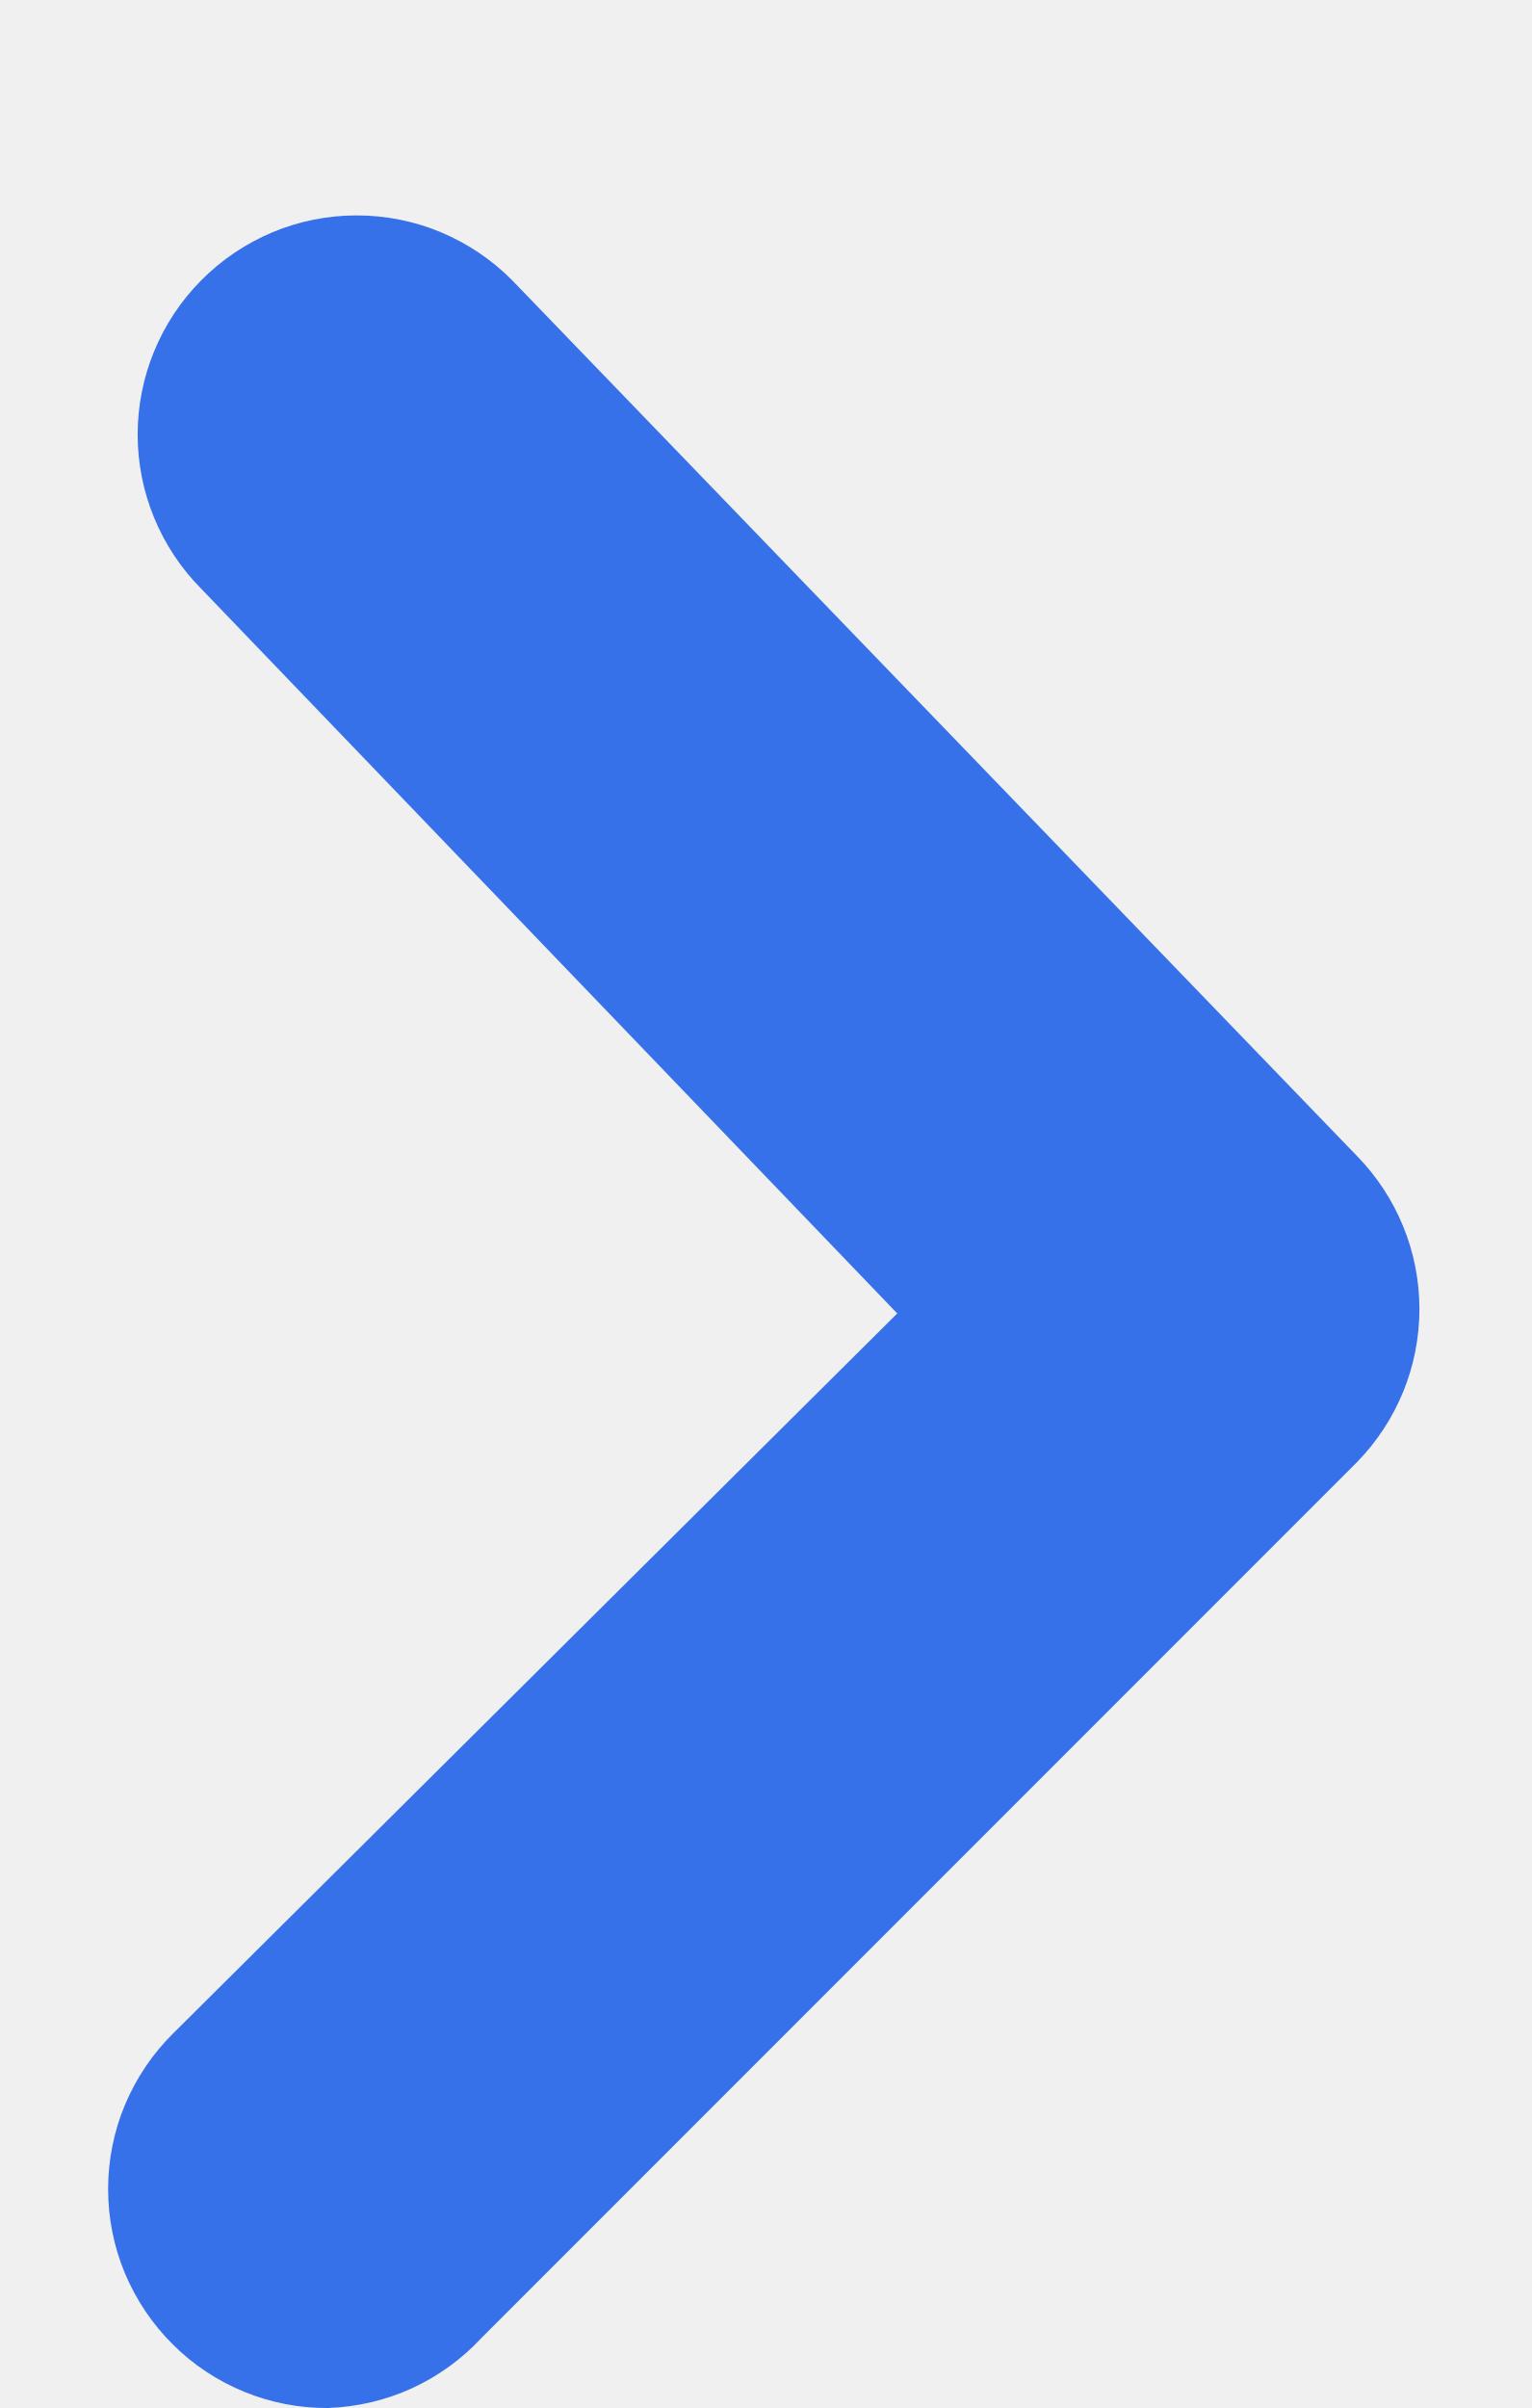
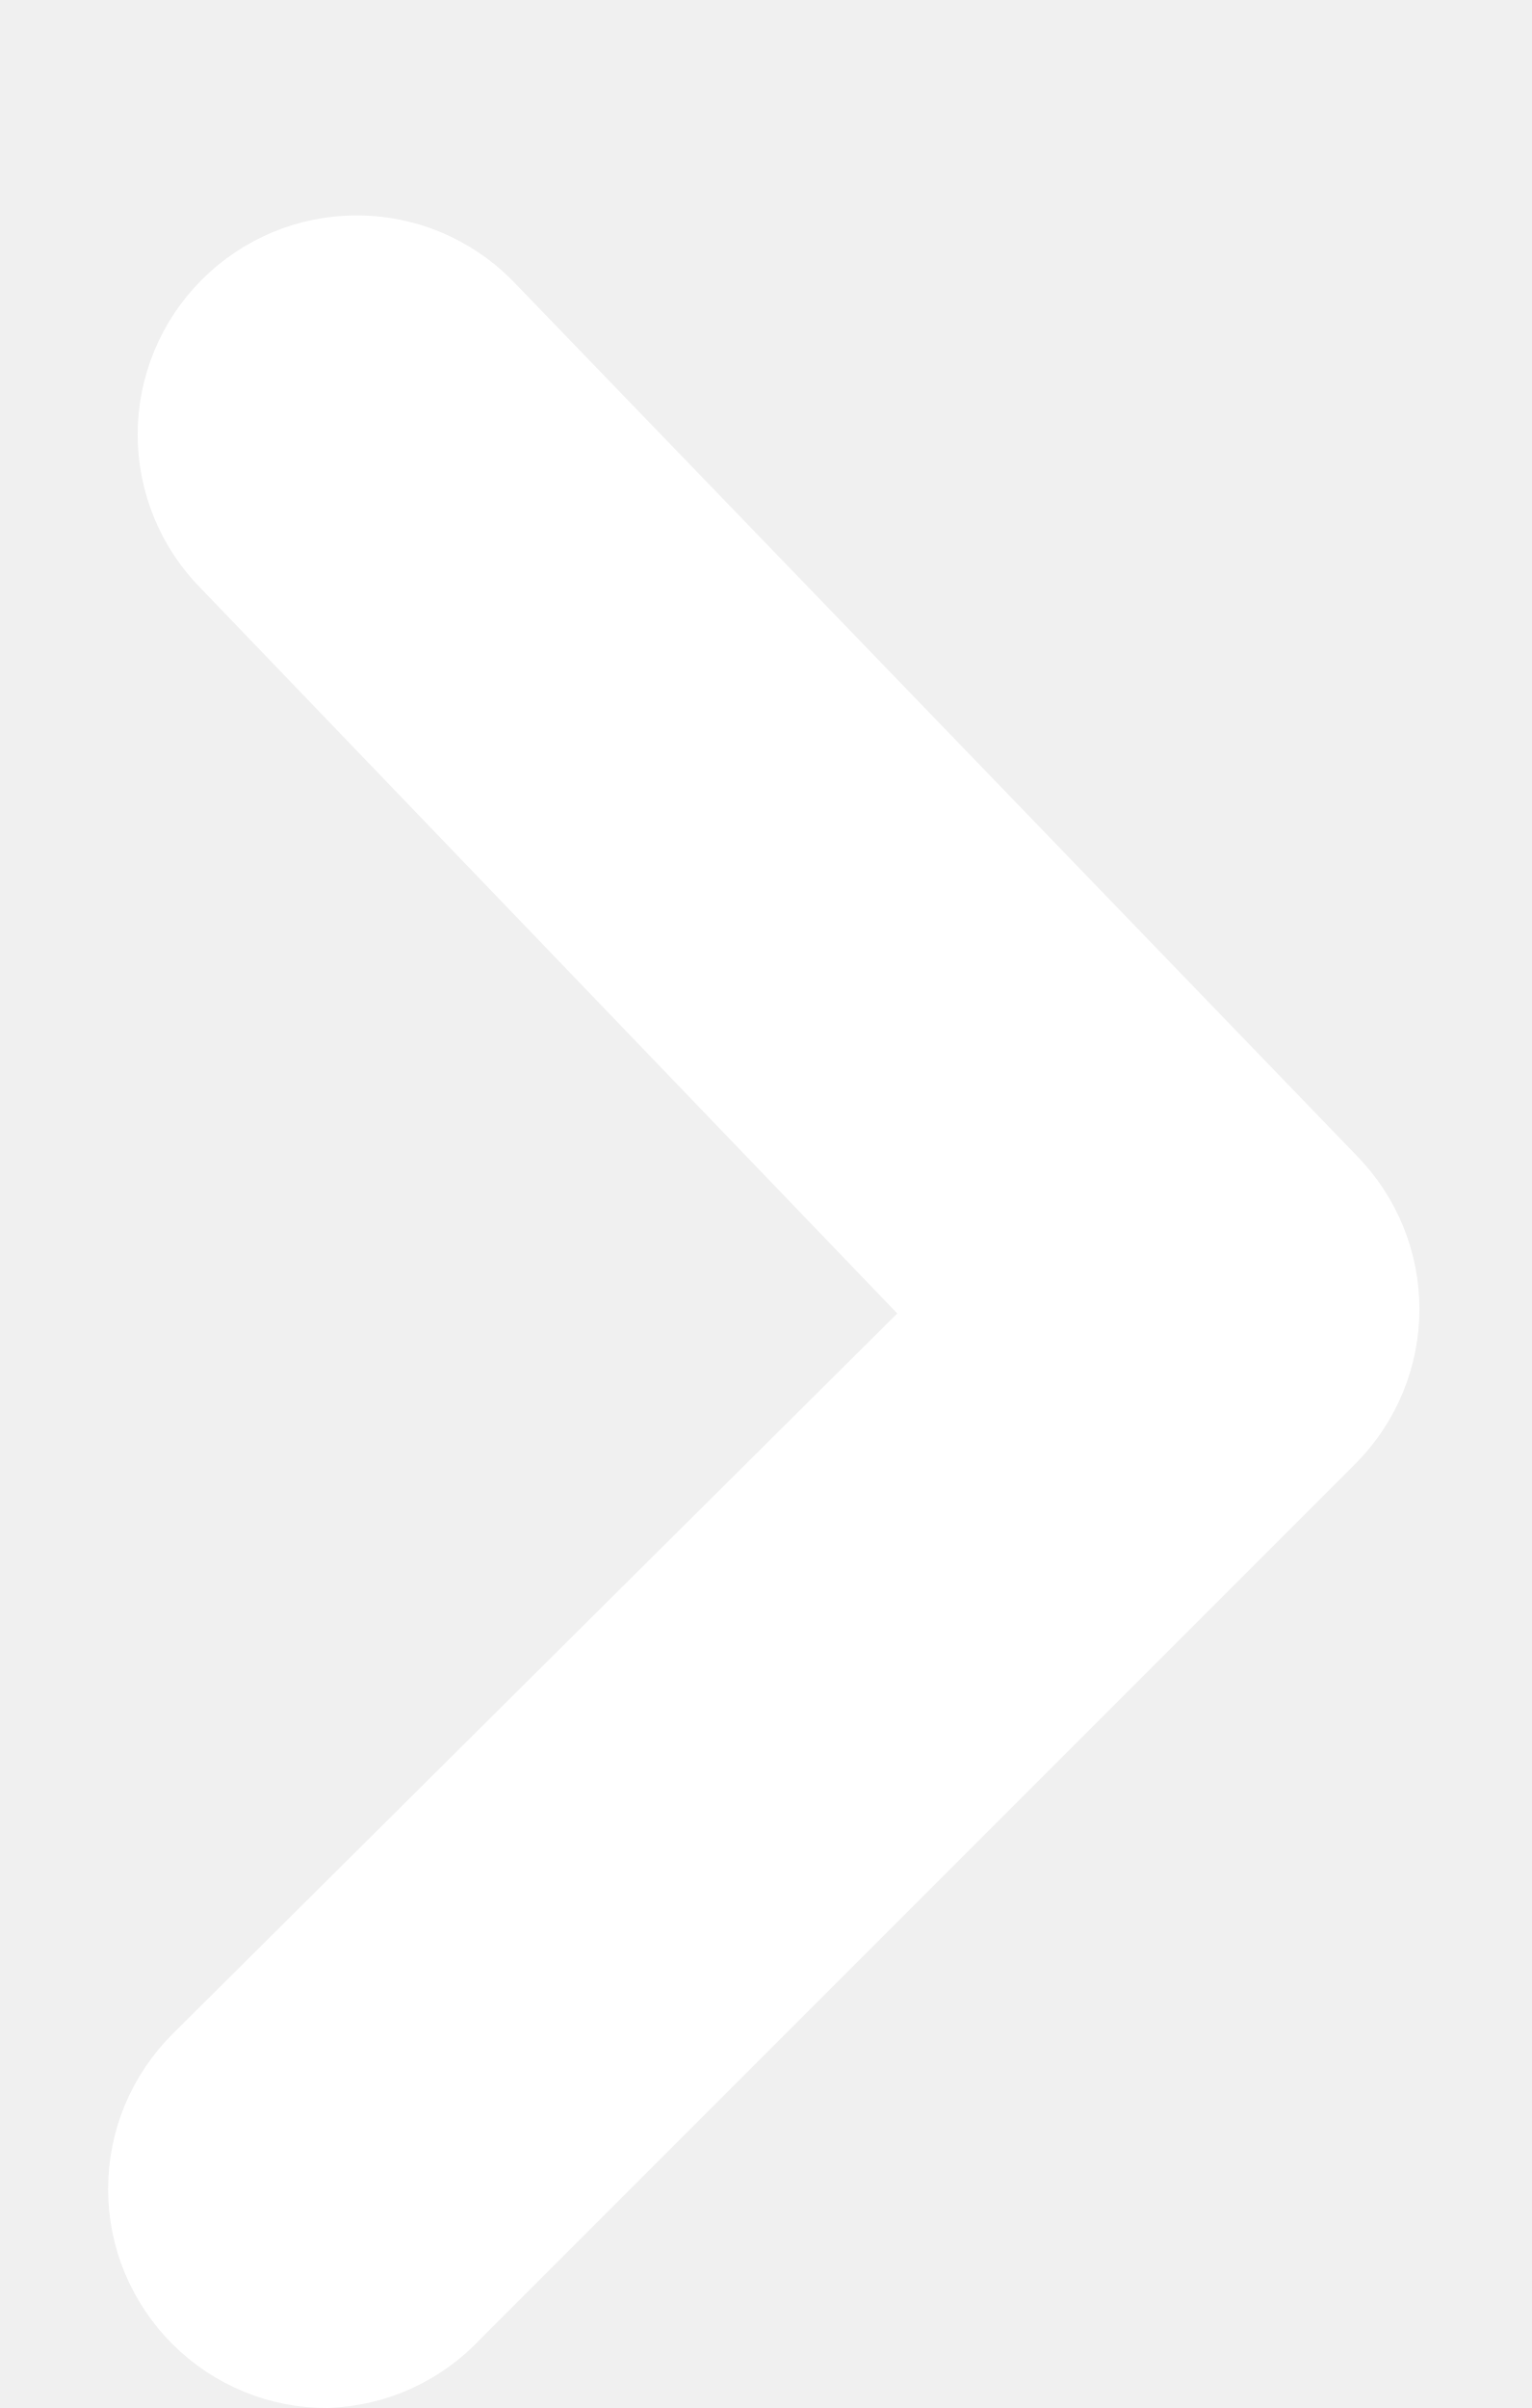
<svg xmlns="http://www.w3.org/2000/svg" width="7" height="11" viewBox="0 0 7 11" fill="white">
-   <path d="M1.5 11C1.368 11.001 1.238 10.976 1.116 10.926C0.994 10.876 0.883 10.803 0.79 10.71C0.696 10.617 0.622 10.506 0.571 10.385C0.52 10.263 0.494 10.132 0.494 10C0.494 9.868 0.52 9.737 0.571 9.615C0.622 9.494 0.696 9.383 0.79 9.29L4.1 6L0.92 2.69C0.734 2.503 0.629 2.249 0.629 1.985C0.629 1.721 0.734 1.467 0.92 1.28C1.013 1.186 1.124 1.112 1.245 1.061C1.367 1.01 1.498 0.984 1.63 0.984C1.762 0.984 1.893 1.01 2.015 1.061C2.136 1.112 2.247 1.186 2.34 1.28L6.2 5.28C6.383 5.467 6.486 5.718 6.486 5.98C6.486 6.242 6.383 6.493 6.2 6.68L2.2 10.68C2.11 10.777 2.002 10.855 1.882 10.91C1.762 10.965 1.632 10.995 1.5 11Z" fill="#3671E9" />
+   <path d="M1.5 11C1.368 11.001 1.238 10.976 1.116 10.926C0.994 10.876 0.883 10.803 0.79 10.71C0.696 10.617 0.622 10.506 0.571 10.385C0.52 10.263 0.494 10.132 0.494 10C0.494 9.868 0.52 9.737 0.571 9.615C0.622 9.494 0.696 9.383 0.79 9.29L4.1 6L0.92 2.69C0.734 2.503 0.629 2.249 0.629 1.985C0.629 1.721 0.734 1.467 0.92 1.28C1.013 1.186 1.124 1.112 1.245 1.061C1.367 1.01 1.498 0.984 1.63 0.984C1.762 0.984 1.893 1.01 2.015 1.061C2.136 1.112 2.247 1.186 2.34 1.28L6.2 5.28C6.383 5.467 6.486 5.718 6.486 5.98C6.486 6.242 6.383 6.493 6.2 6.68L2.2 10.68C2.11 10.777 2.002 10.855 1.882 10.91C1.762 10.965 1.632 10.995 1.5 11Z" fill="white" />
</svg>
